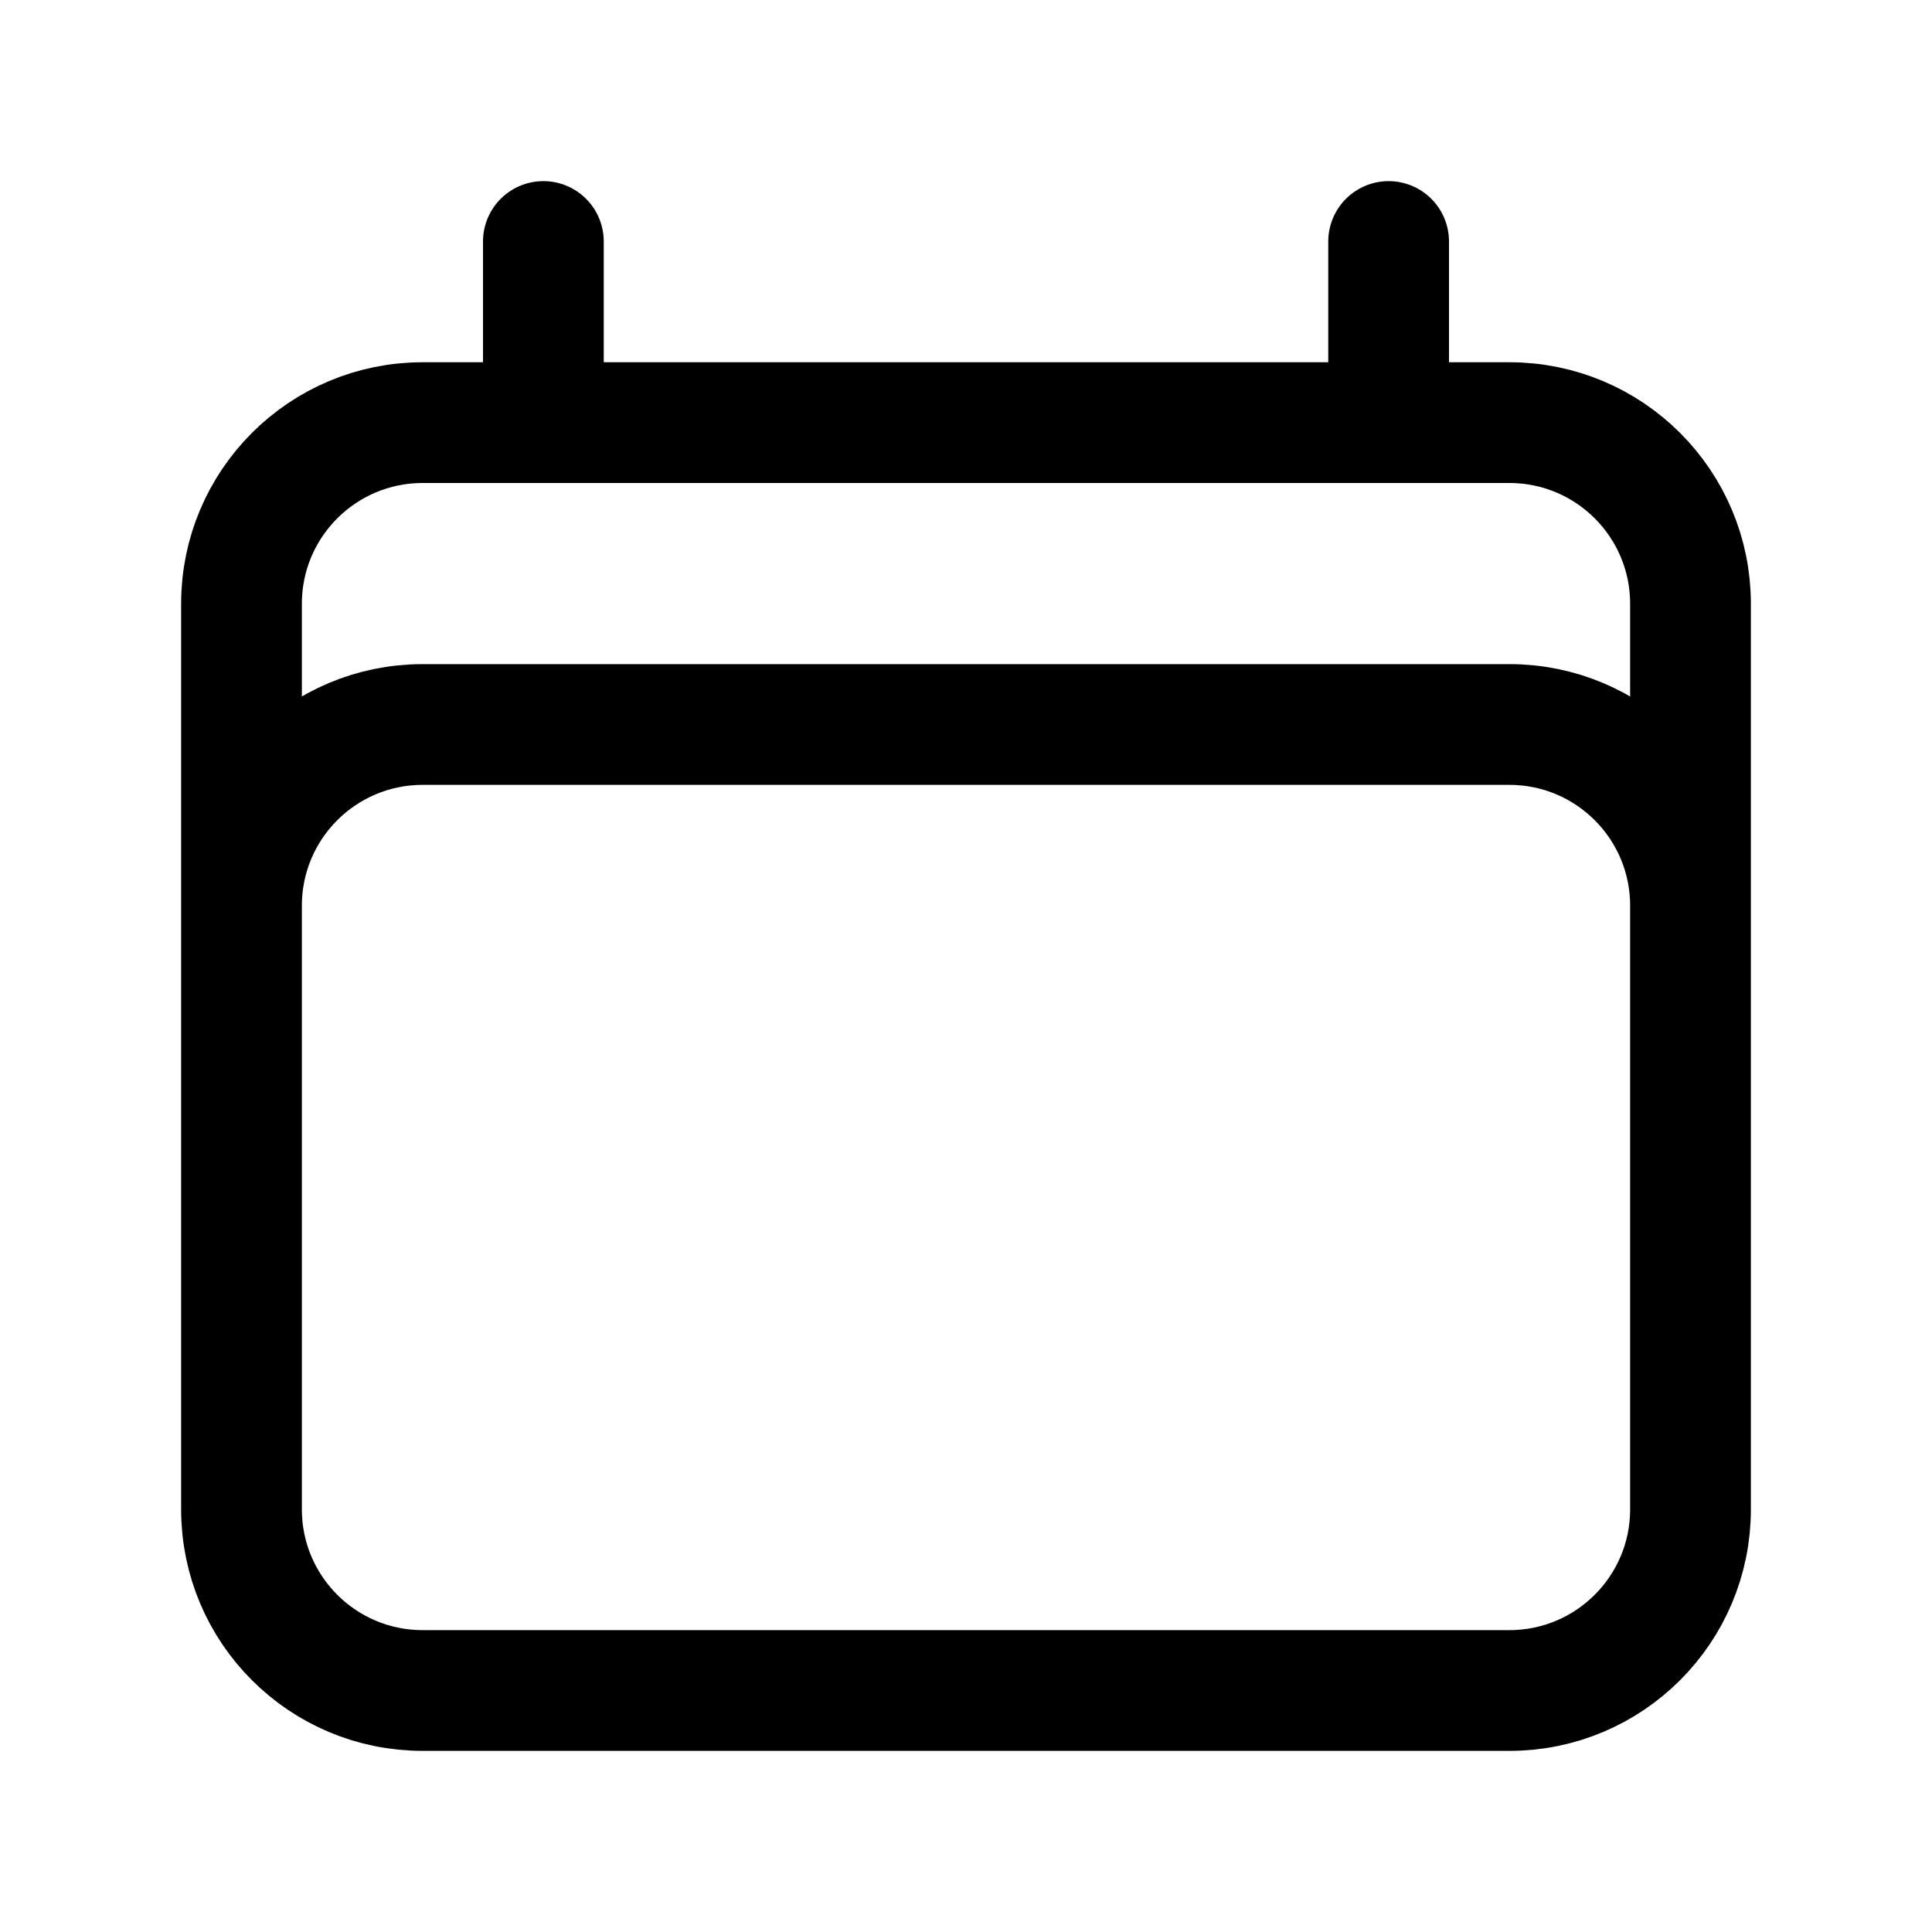
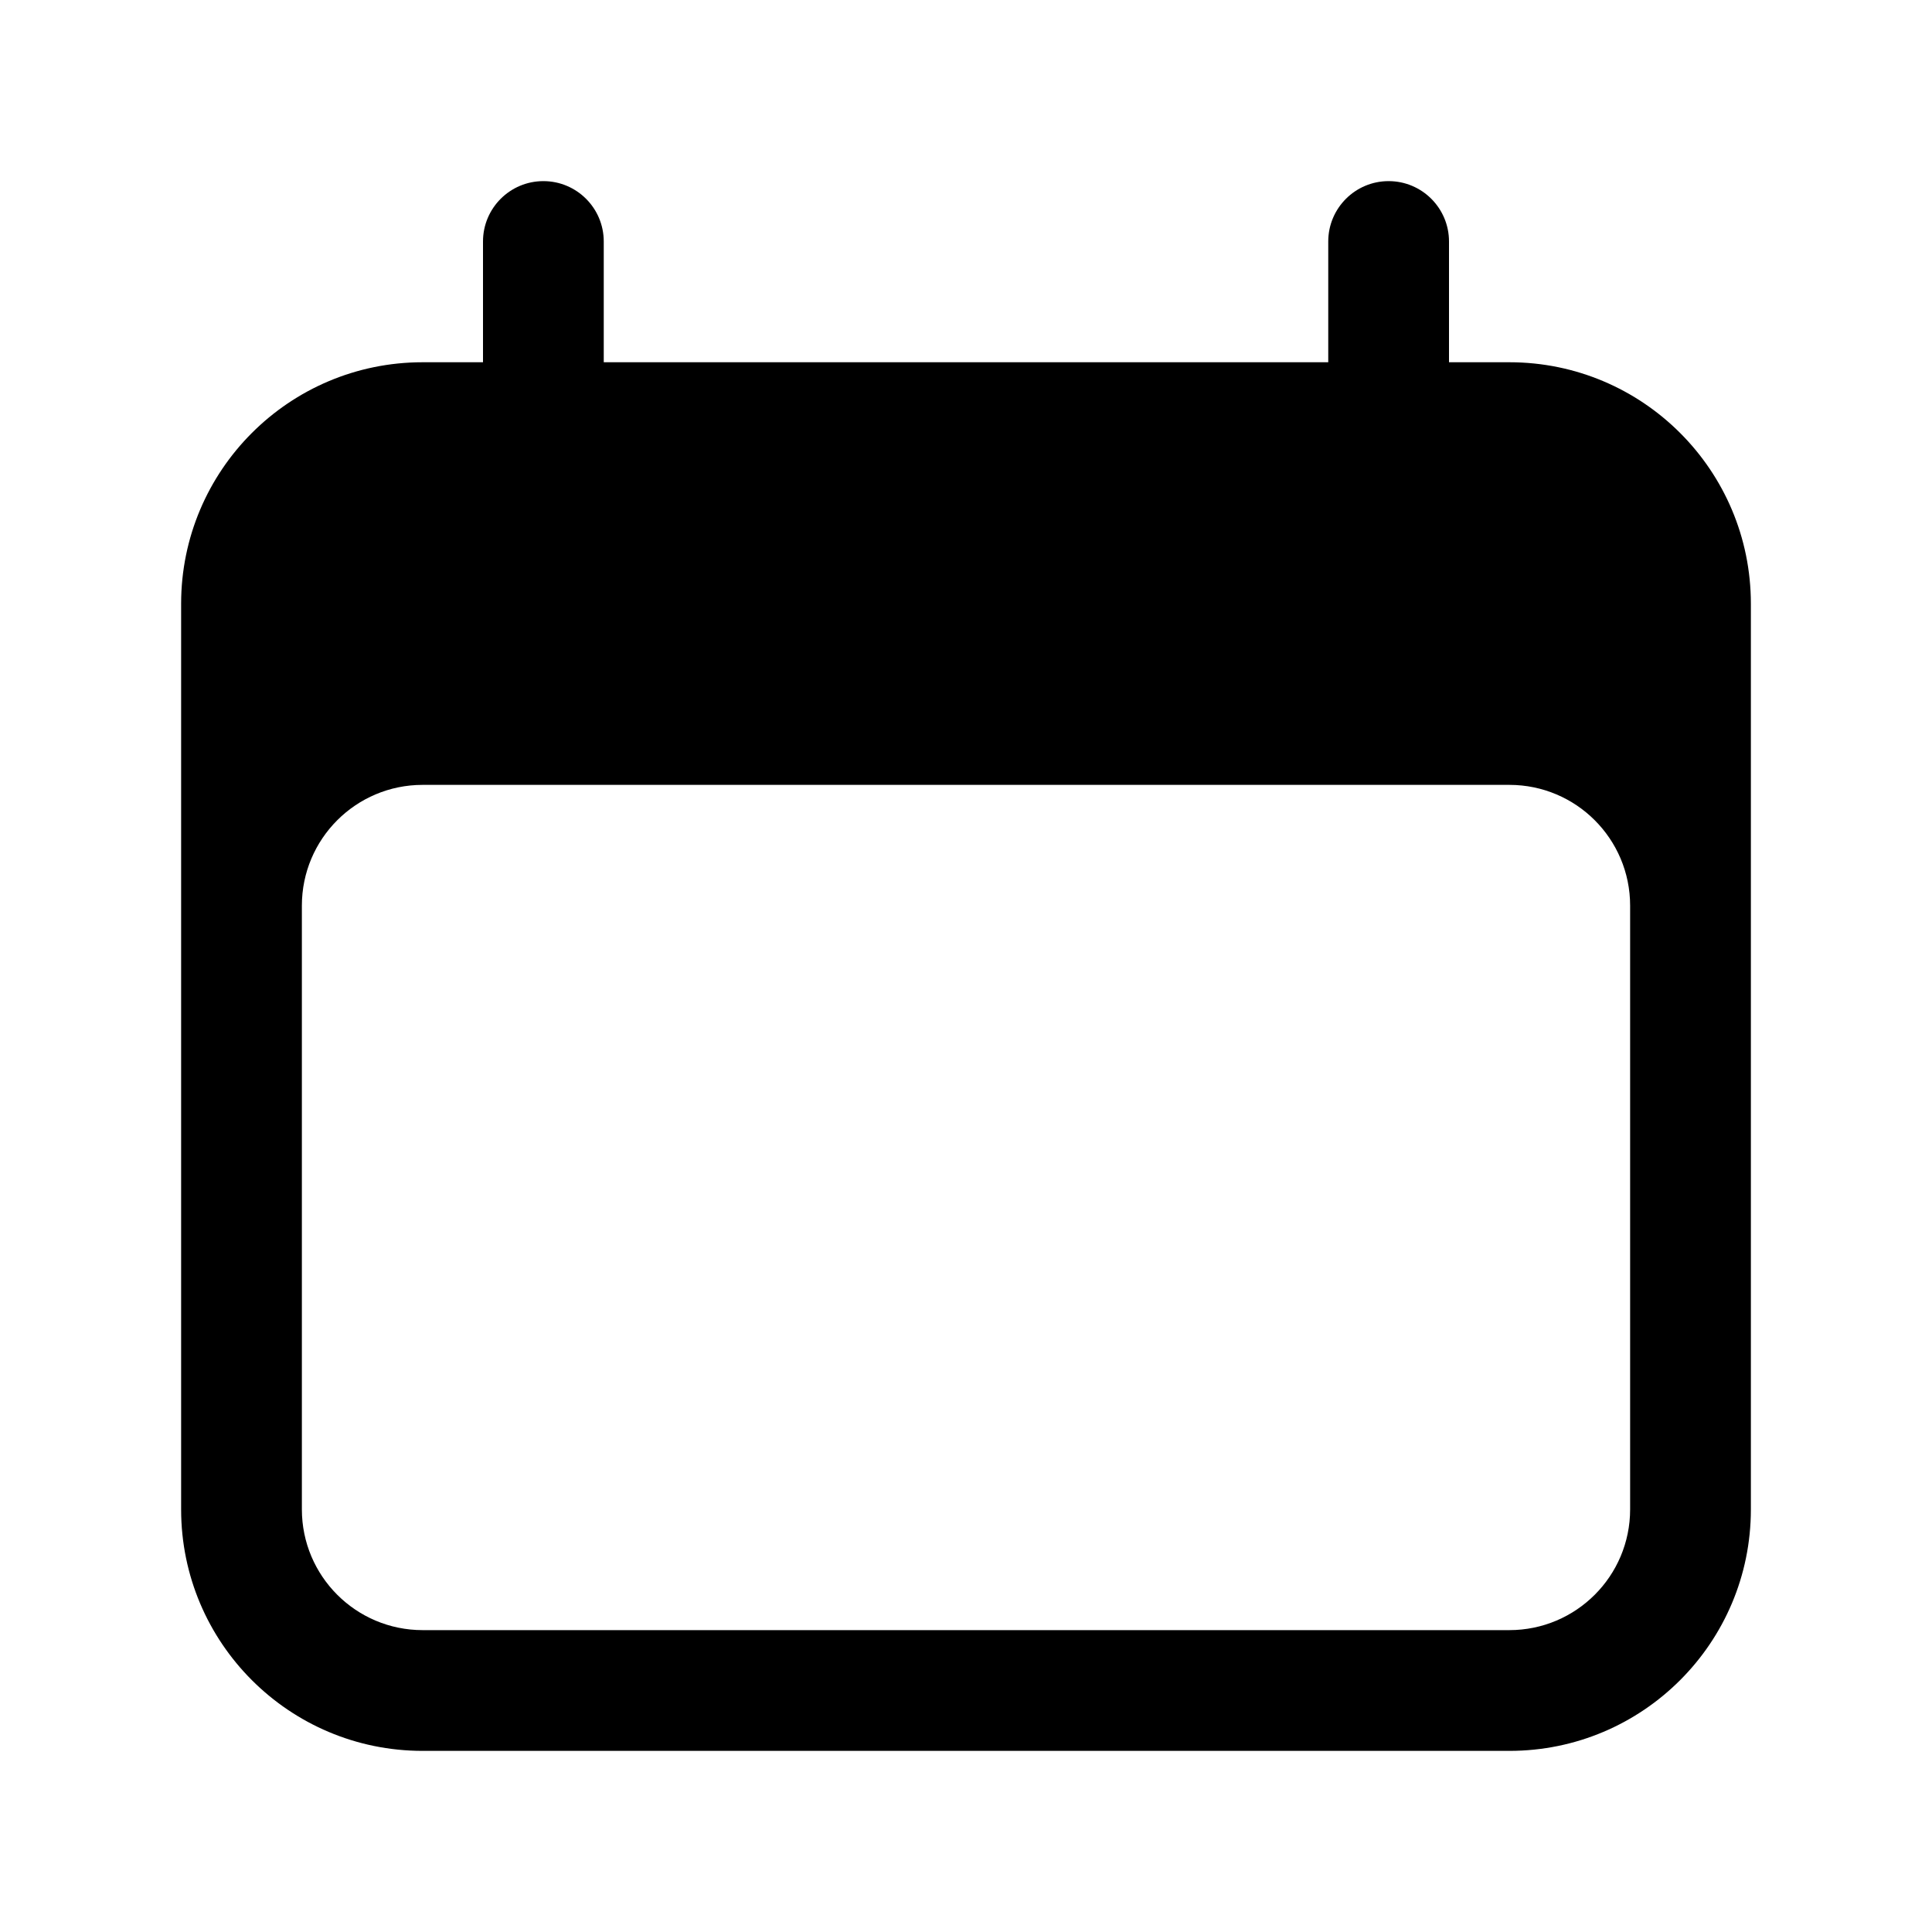
- <svg xmlns="http://www.w3.org/2000/svg" fill="none" viewBox="0 0 24 24" stroke-width="1.5" stroke="currentColor" class="w-6 h-6">
-   <path stroke-linecap="round" stroke-linejoin="round" d="M6.75 3v2.25M17.25 3v2.25M3 18.75V7.5a2.25 2.25 0 0 1 2.25-2.25h13.5A2.25 2.25 0 0 1 21 7.5v11.25m-18 0A2.25 2.25 0 0 0 5.25 21h13.5A2.25 2.25 0 0 0 21 18.75m-18 0v-7.5A2.25 2.25 0 0 1 5.25 9h13.5A2.25 2.25 0 0 1 21 11.25v7.5" />
+ <svg xmlns="http://www.w3.org/2000/svg" viewBox="0 0 24 24" fill="currentColor" class="w-6 h-6">
+   <path fill-rule="evenodd" d="M6.75 2.25A.75.75 0 0 1 7.5 3v1.5h9V3A.75.75 0 0 1 18 3v1.5h.75a3 3 0 0 1 3 3v11.25a3 3 0 0 1-3 3H5.25a3 3 0 0 1-3-3V7.5a3 3 0 0 1 3-3H6V3a.75.75 0 0 1 .75-.75Zm13.5 9a1.5 1.5 0 0 0-1.5-1.5H5.25a1.5 1.5 0 0 0-1.5 1.5v7.5a1.5 1.5 0 0 0 1.5 1.5h13.5a1.5 1.5 0 0 0 1.5-1.5v-7.5Z" clip-rule="evenodd" />
</svg>
